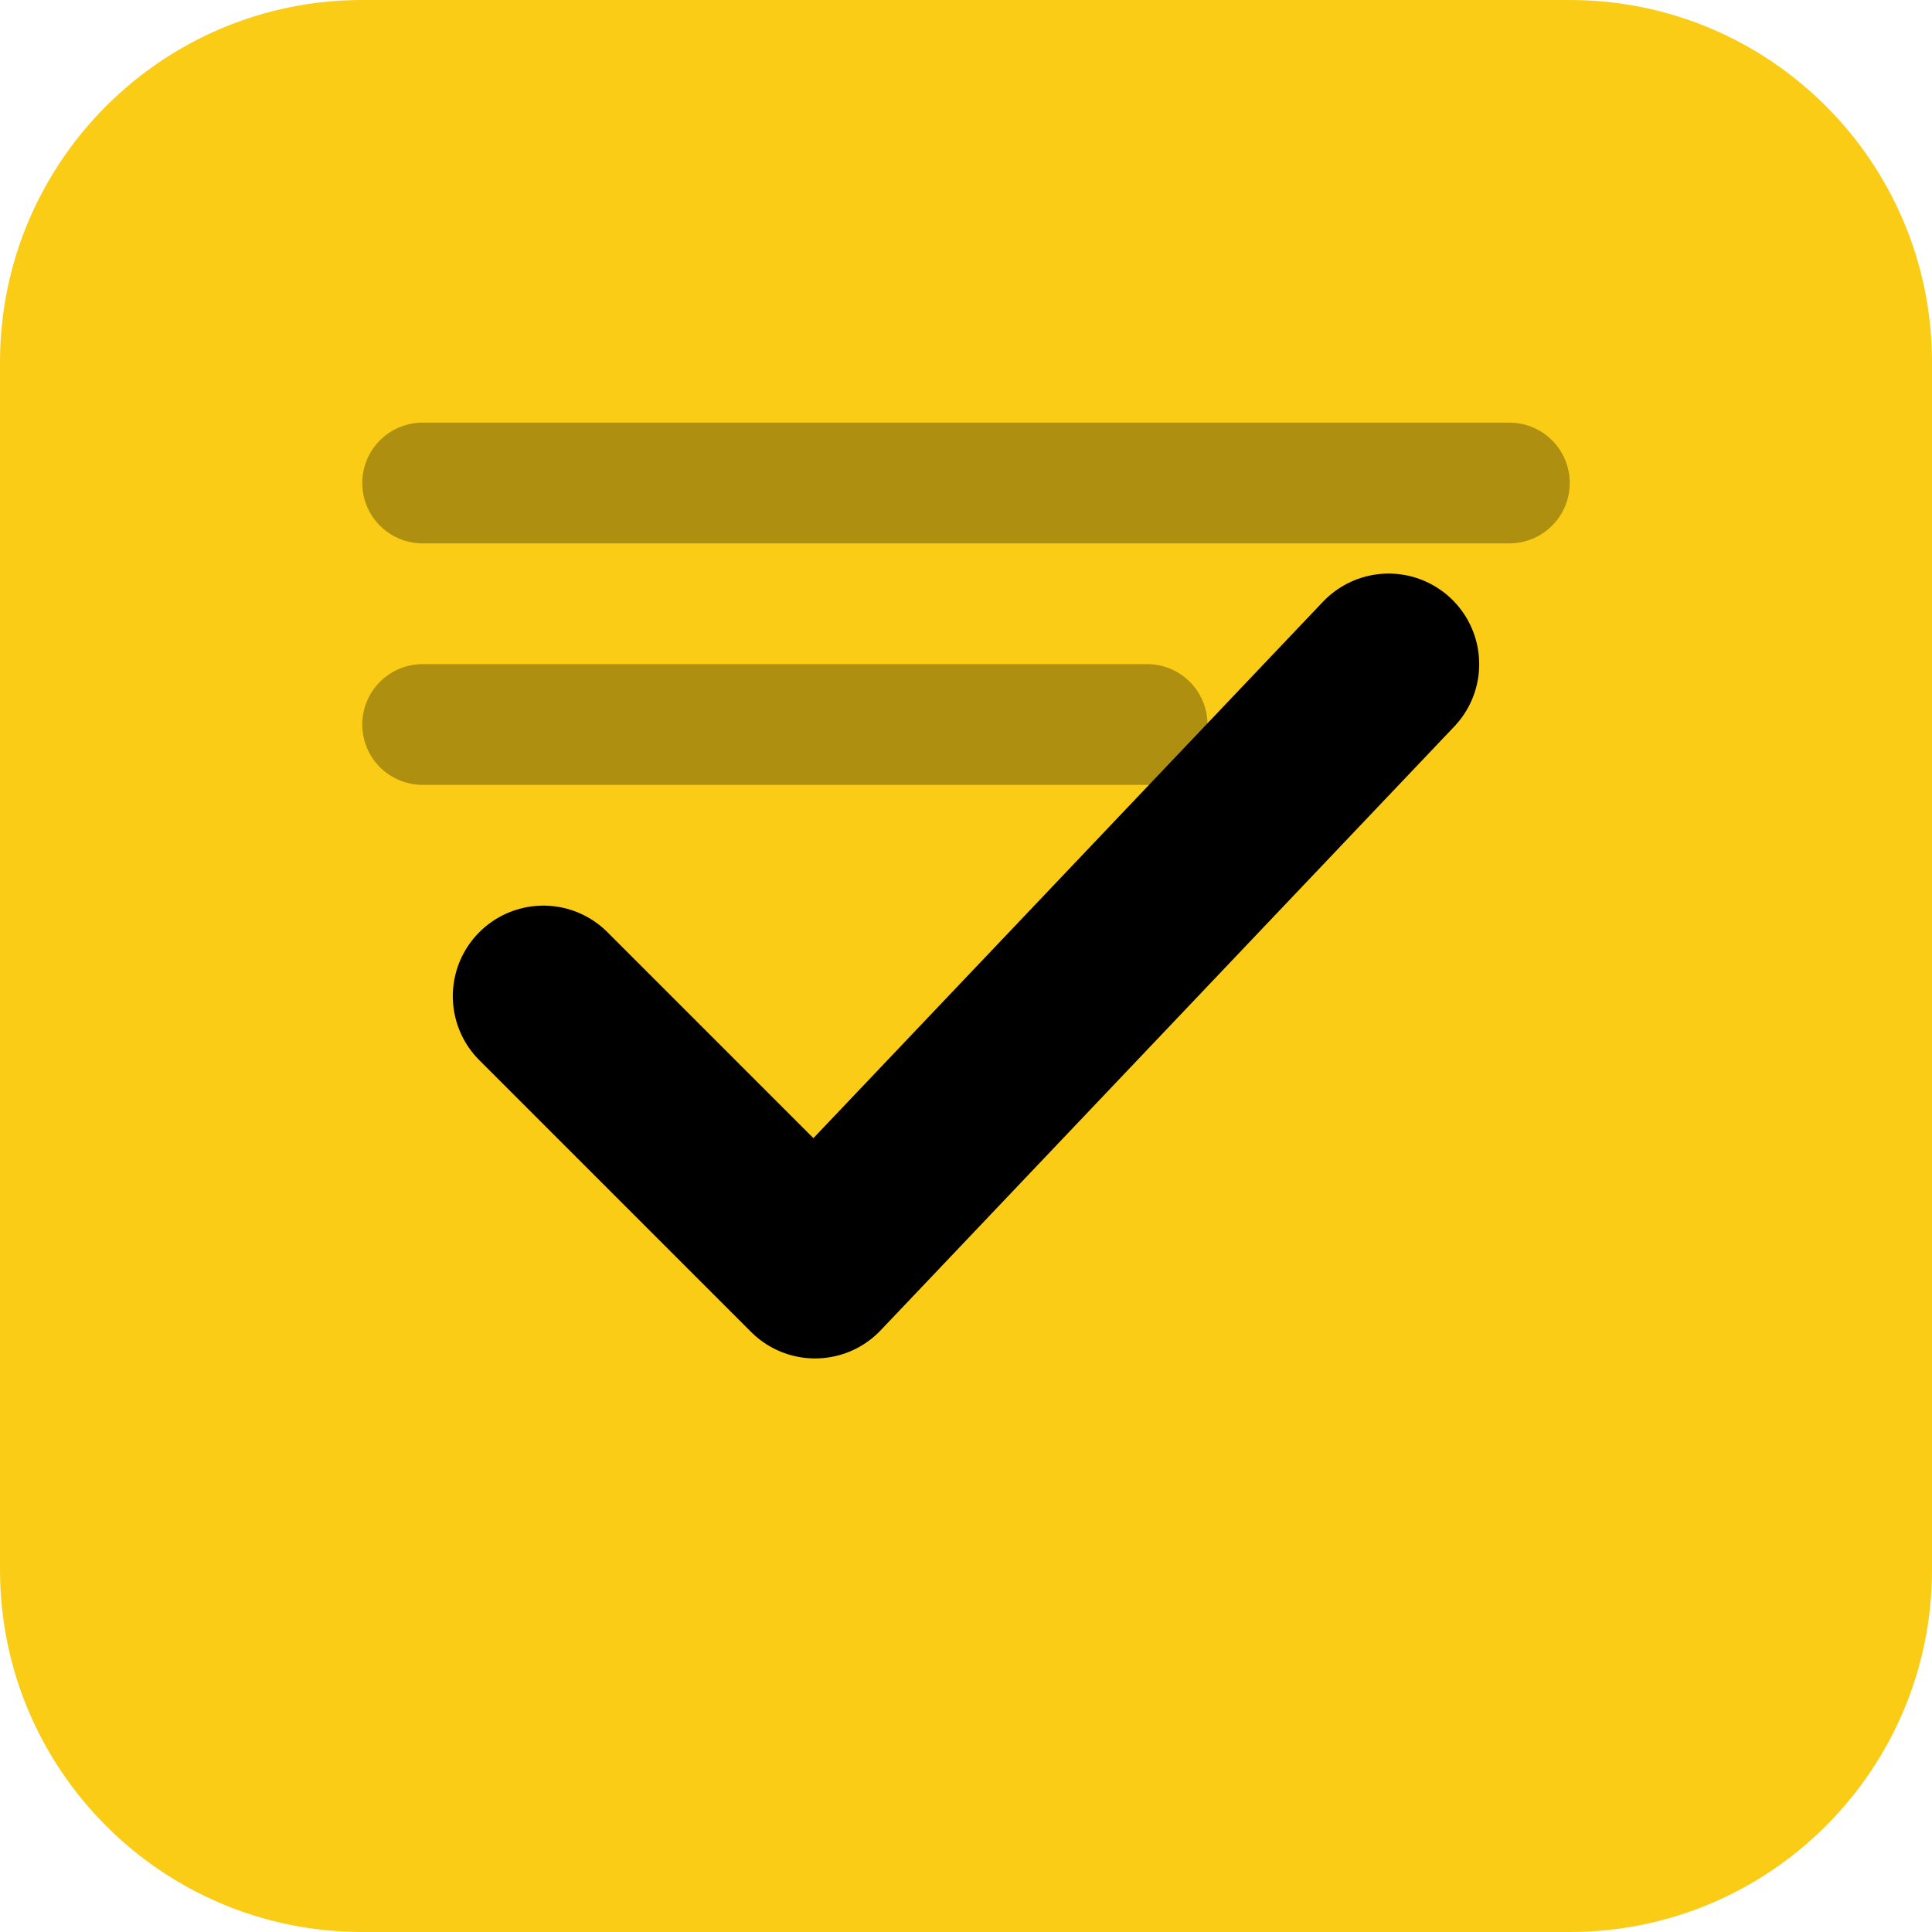
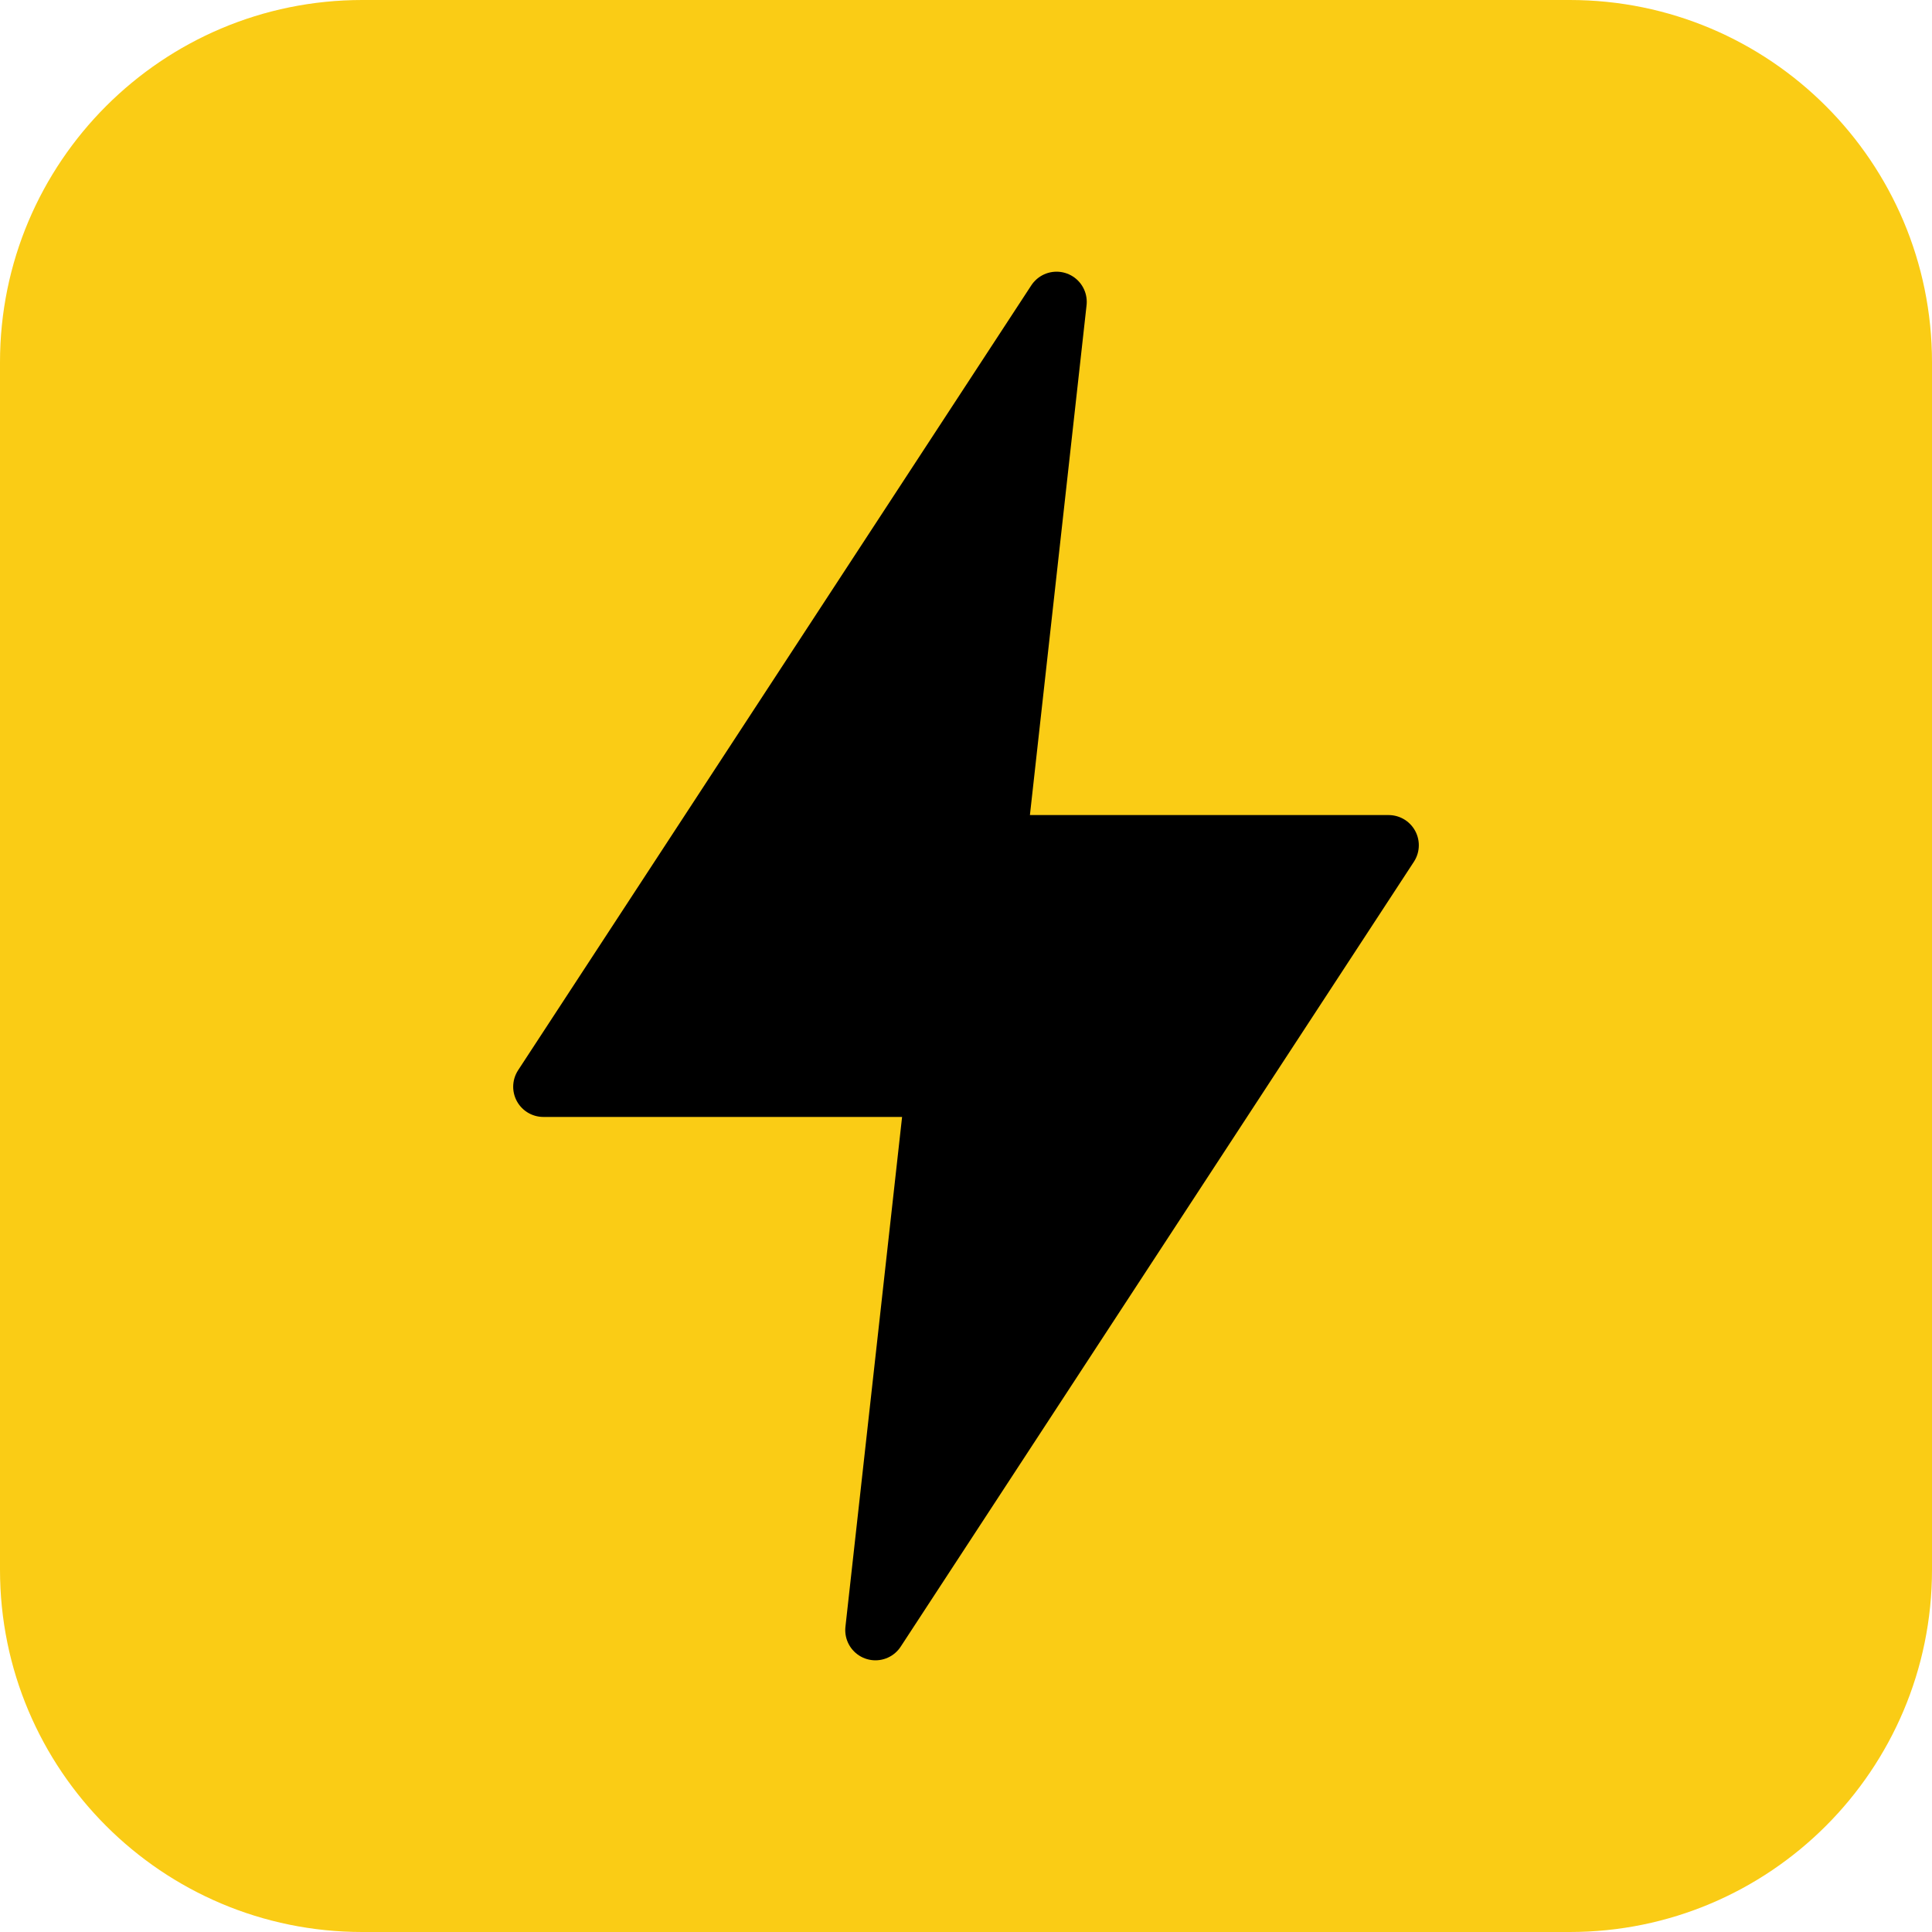
<svg xmlns="http://www.w3.org/2000/svg" viewBox="0 0 32 32" fill="none">
  <rect width="32" height="32" rx="6" fill="#FACC15" />
-   <path d="M9 16.5L13.5 21L23 11" stroke="#000" stroke-width="3" stroke-linecap="round" stroke-linejoin="round" />
-   <path d="M7 8h18M7 12h12" stroke="#000" stroke-width="2" stroke-linecap="round" opacity="0.3" />
+   <path d="M17.5 5L9 18h6.5L14.5 27 23 14h-6.5L17.5 5z" fill="#000" stroke="#000" stroke-width="1" stroke-linejoin="round" />
</svg>
